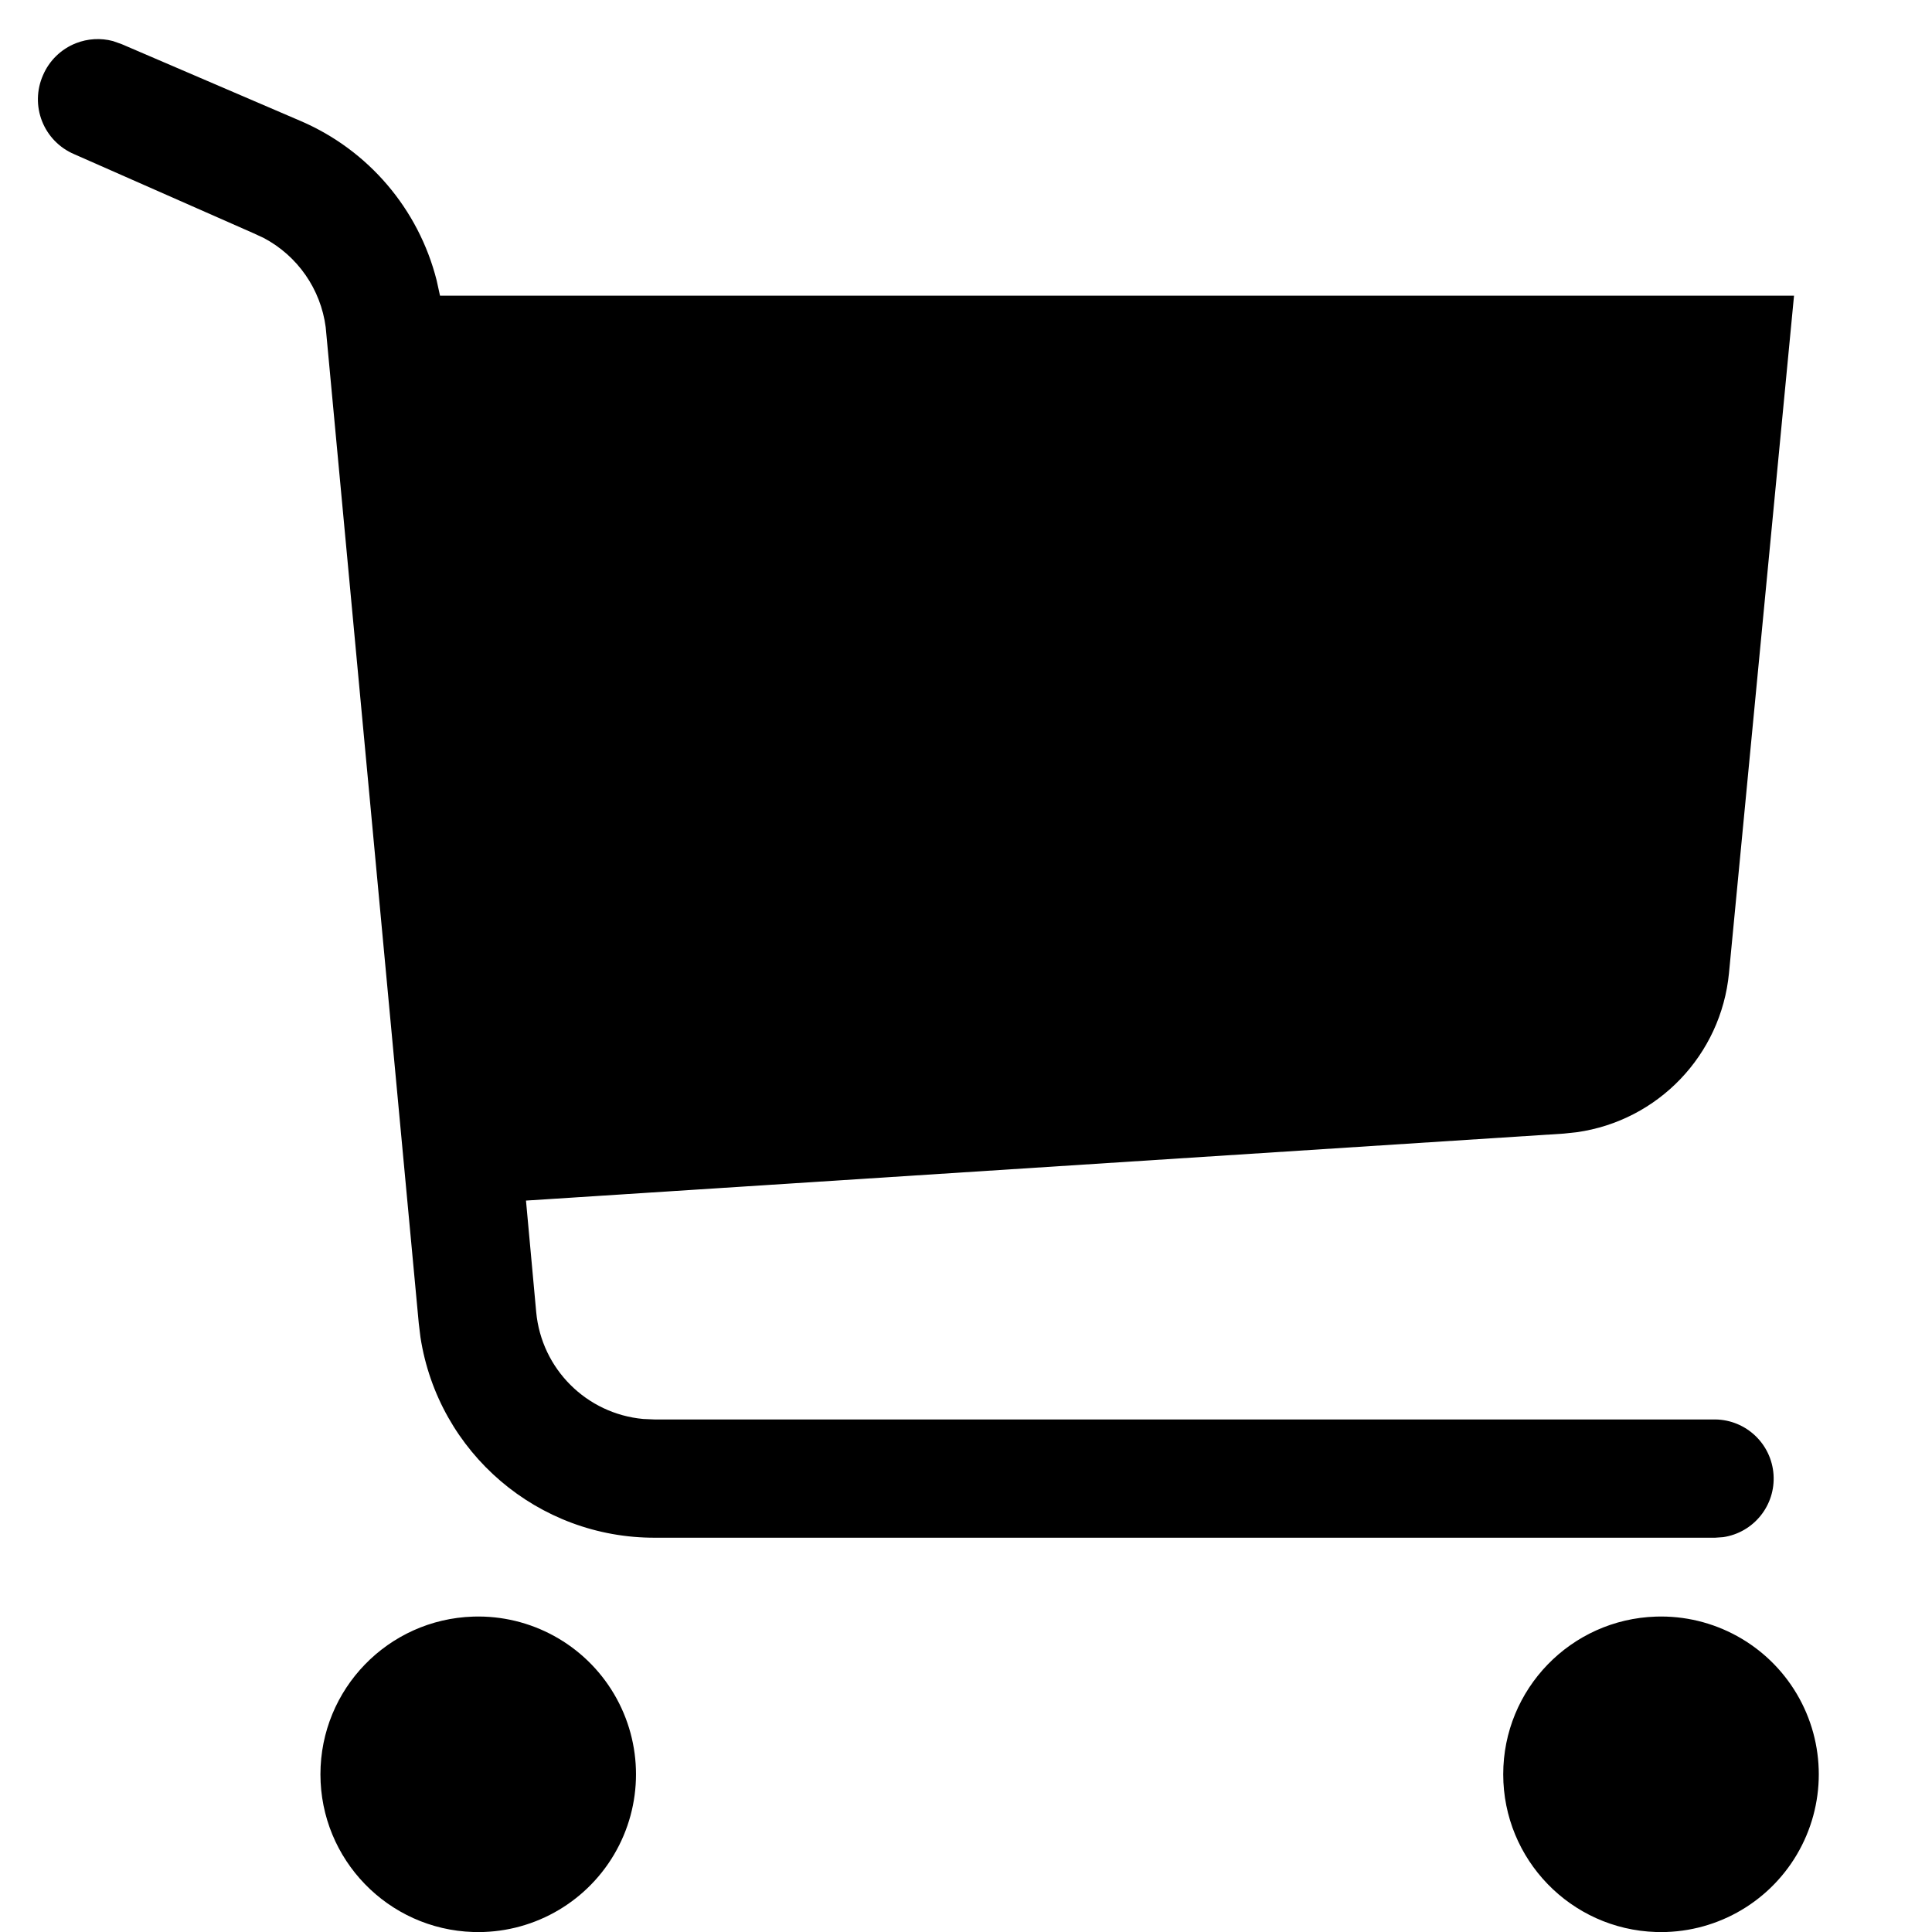
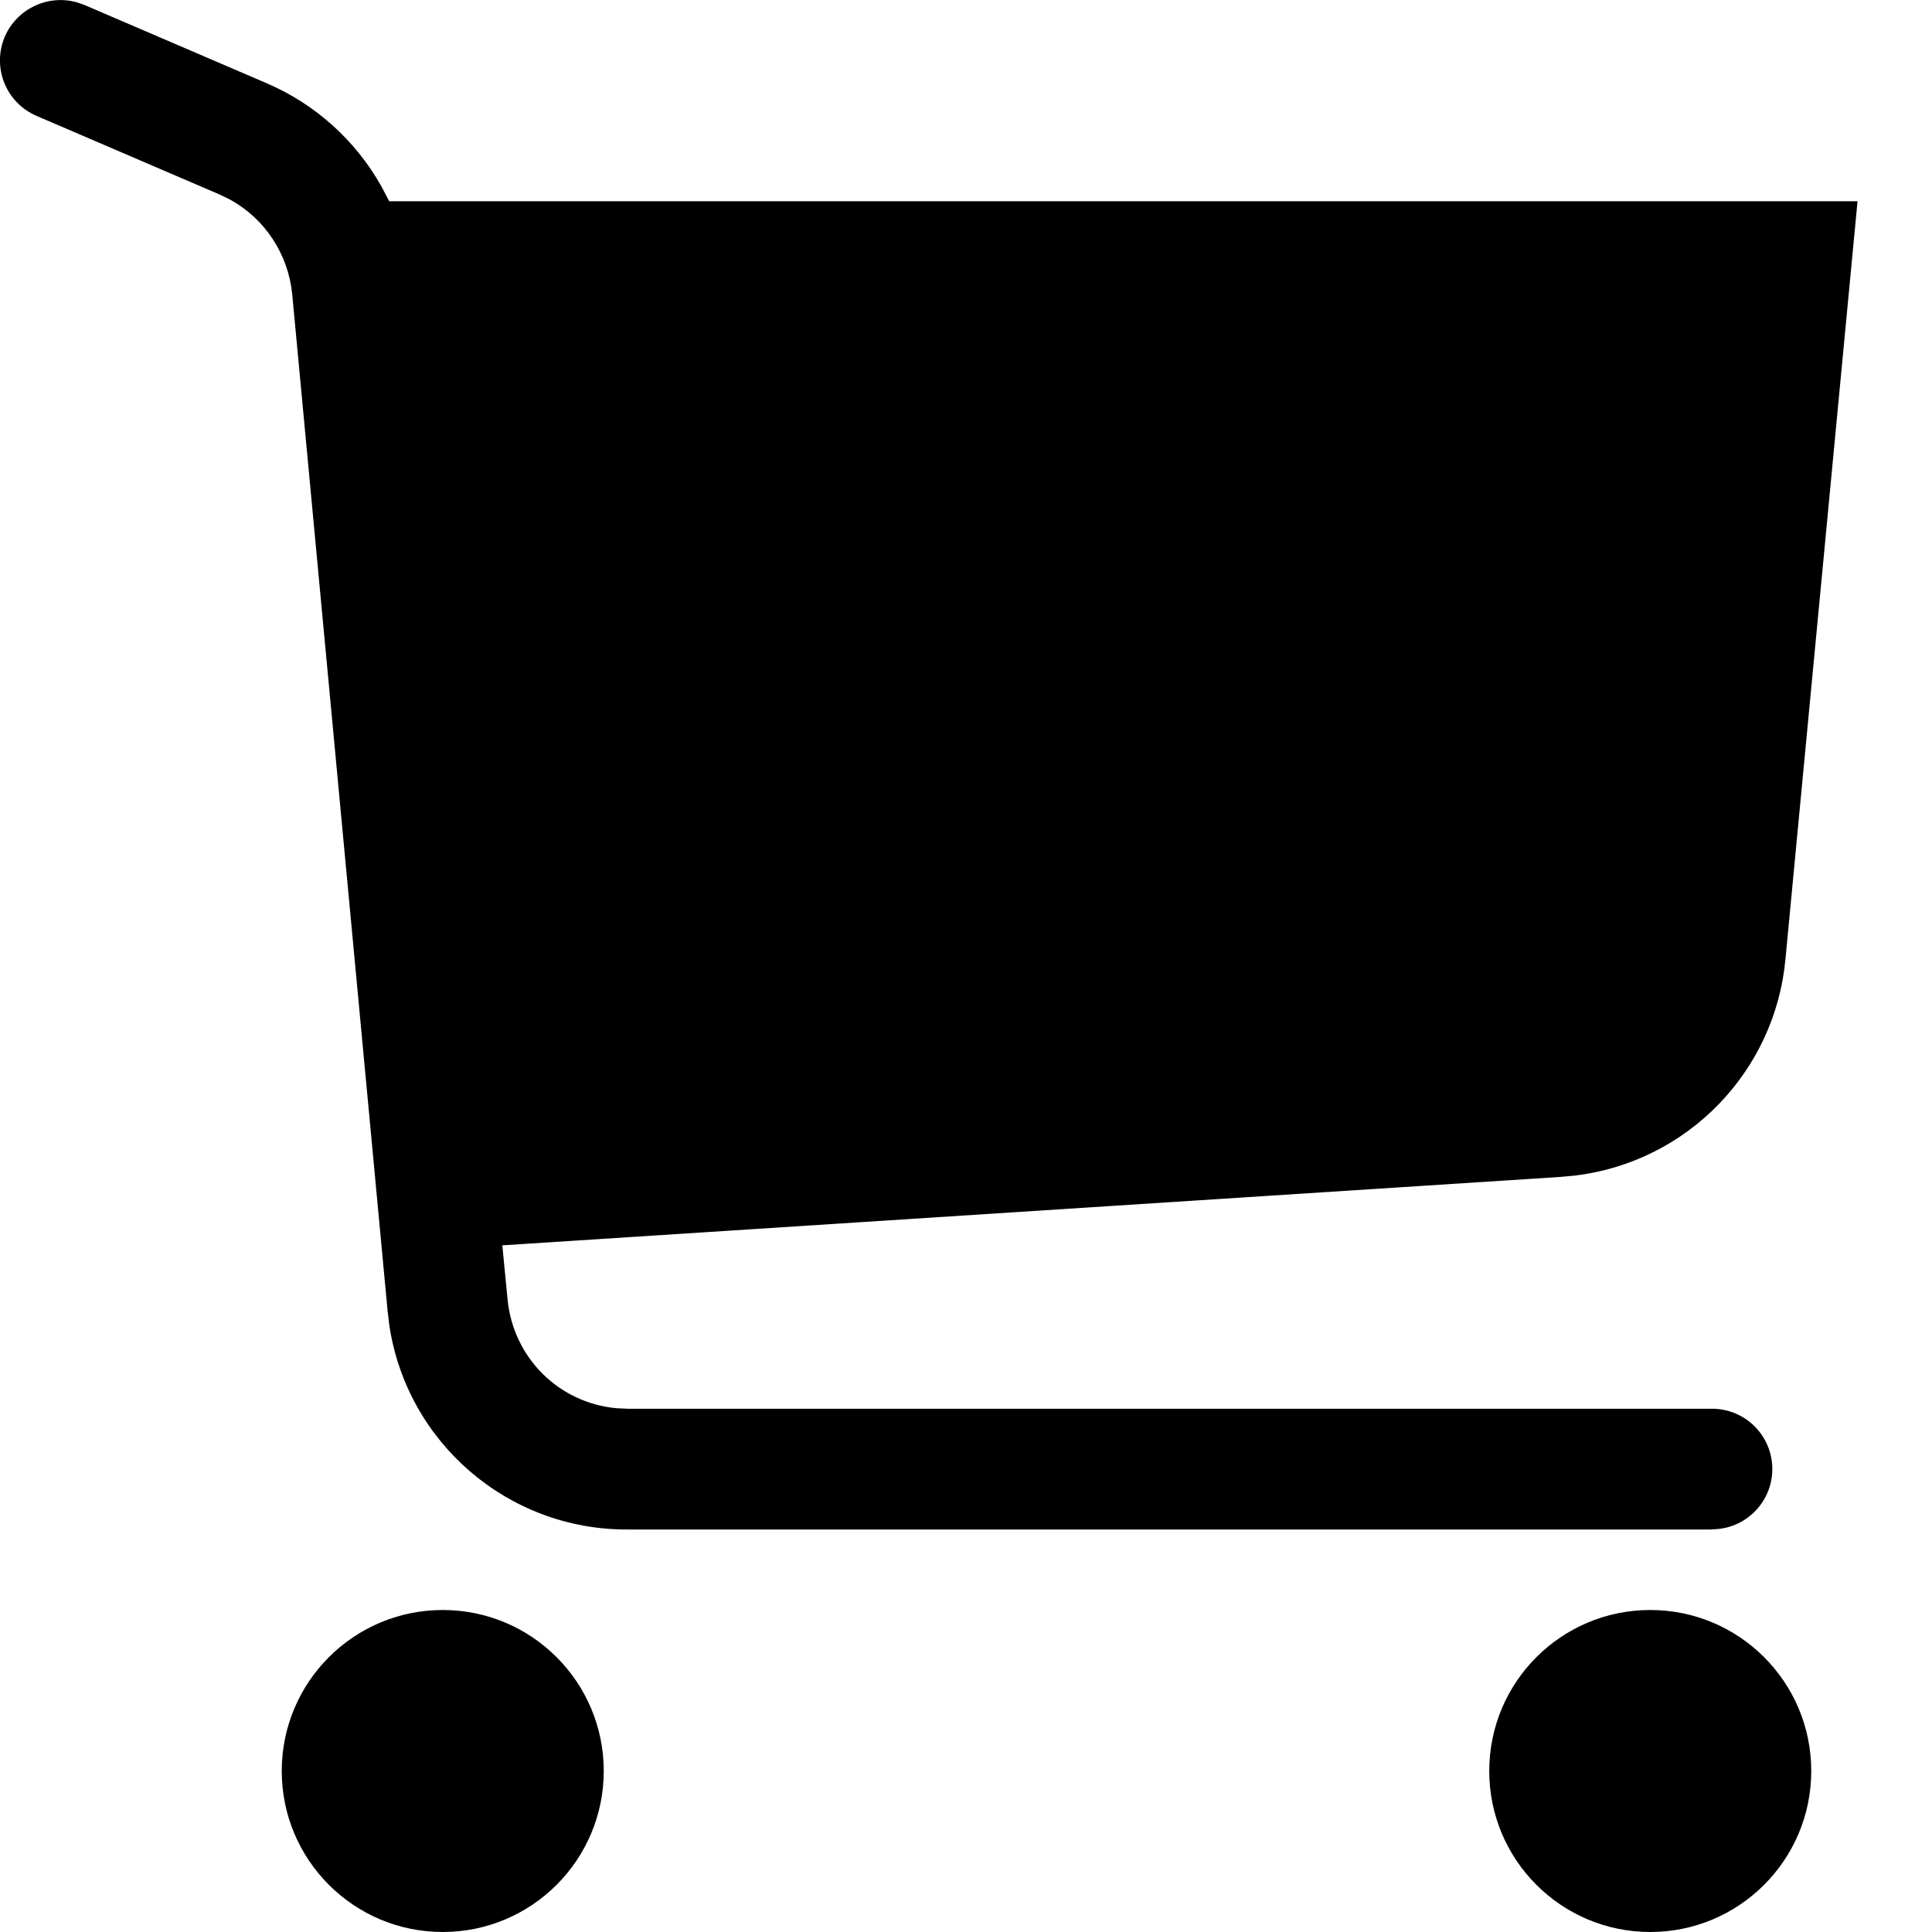
<svg xmlns="http://www.w3.org/2000/svg" width="24" height="24">
-   <path d="M5.878 20.082a1.96 1.96 0 110 3.918 1.96 1.96 0 010-3.918zm14.693 0a1.96 1.96 0 110 3.918 1.96 1.96 0 010-3.918zM.943.537a.74.74 0 01.46-.027l.11.039 2.224.955a2.939 2.939 0 011.687 1.978l.042.191h16.82l-.808 8.415a2.21 2.21 0 01-1.892 1.977l-.16.017-12.892.832.127 1.386a1.47 1.47 0 001.329 1.327l.14.006h13.176a.735.735 0 01.1 1.462l-.1.007H8.14a2.939 2.939 0 01-2.917-2.491l-.021-.173L4.046 4.065a1.47 1.47 0 00-.772-1.11l-.13-.06-2.223-.98a.74.74 0 01-.387-.98.74.74 0 01.409-.398z" fill="#000" fill-rule="evenodd" />
+   <path d="M5.5 20a2 2 0 110 4 2 2 0 010-4zm15 0a2 2 0 110 4 2 2 0 010-4zM.06.455A.755.755 0 01.949.027l.096.033 2.27.975a2.984 2.984 0 011.42 1.275l.1.19h18.24l-.895 9.41a2.986 2.986 0 01-2.612 2.693l-.183.017-13.145.85.065.67c.07.727.637 1.286 1.35 1.353l.145.007h13.45a.749.749 0 01.102 1.493L21.25 19H7.8a2.98 2.98 0 01-2.964-2.538l-.021-.177L3.63 3.655c-.05-.5-.34-.938-.771-1.175l-.134-.065-2.27-.975A.75.75 0 01.06.455z" fill="#000" fill-rule="evenodd" />
</svg>
